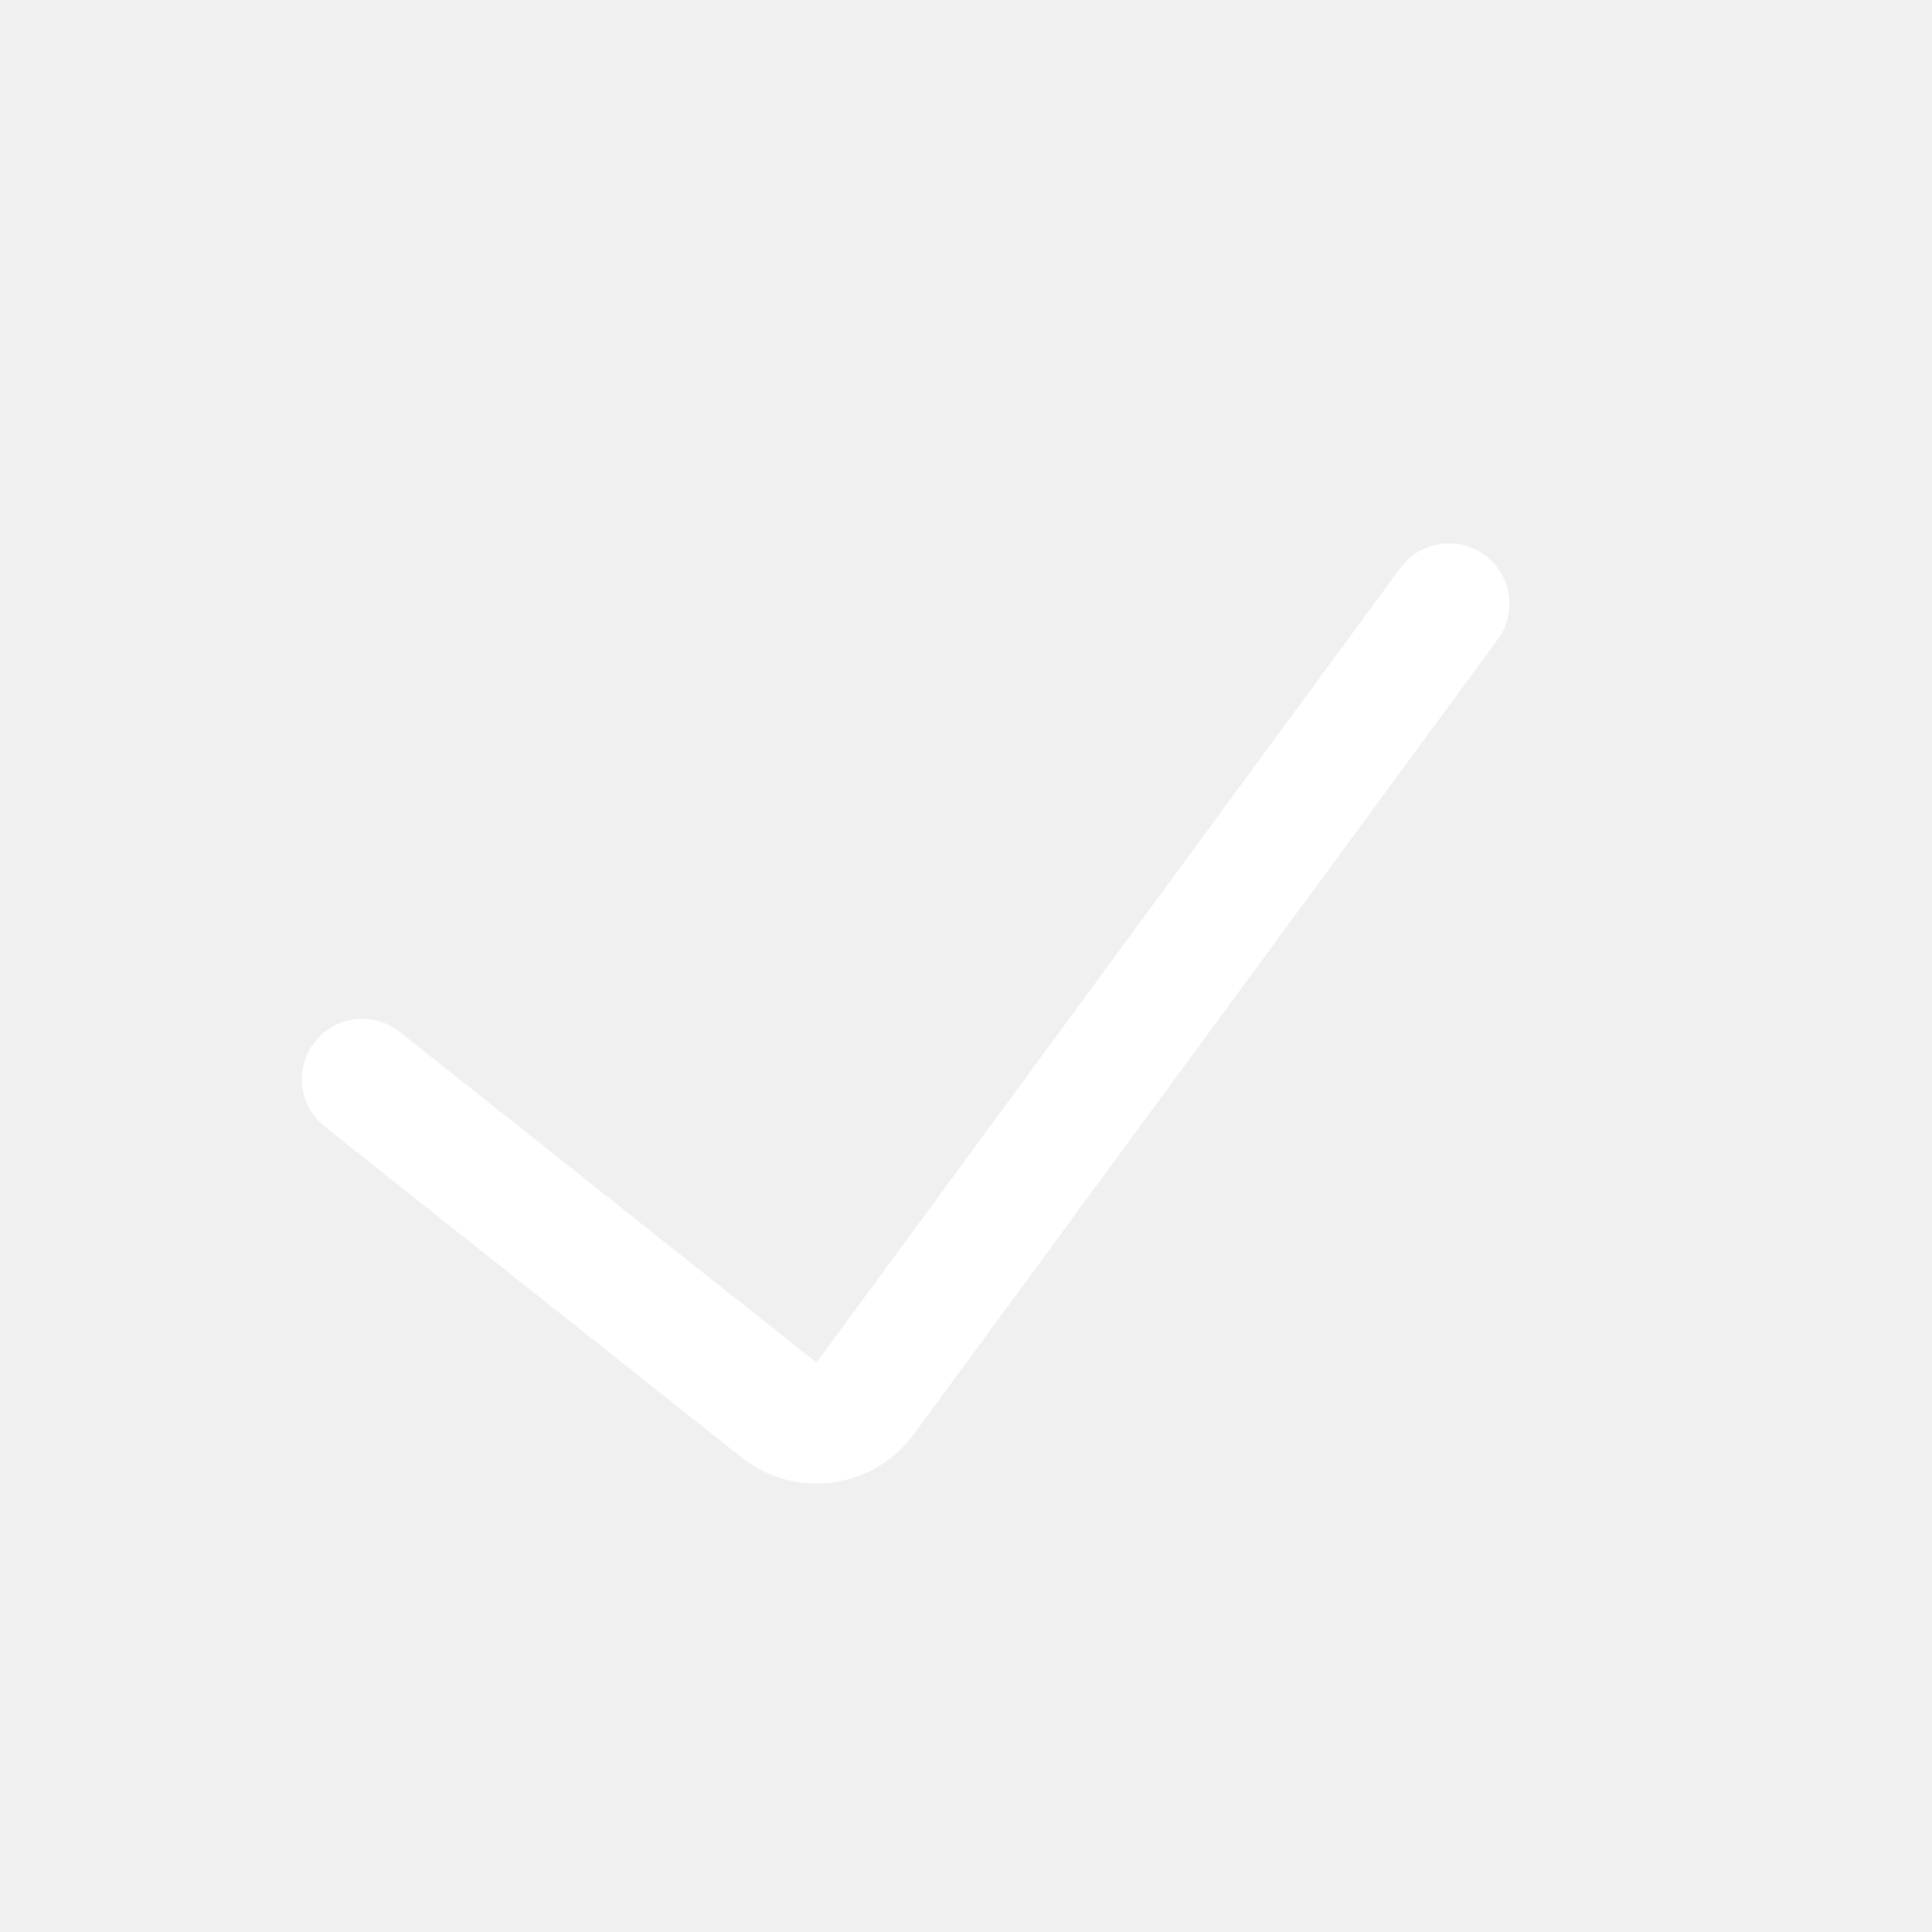
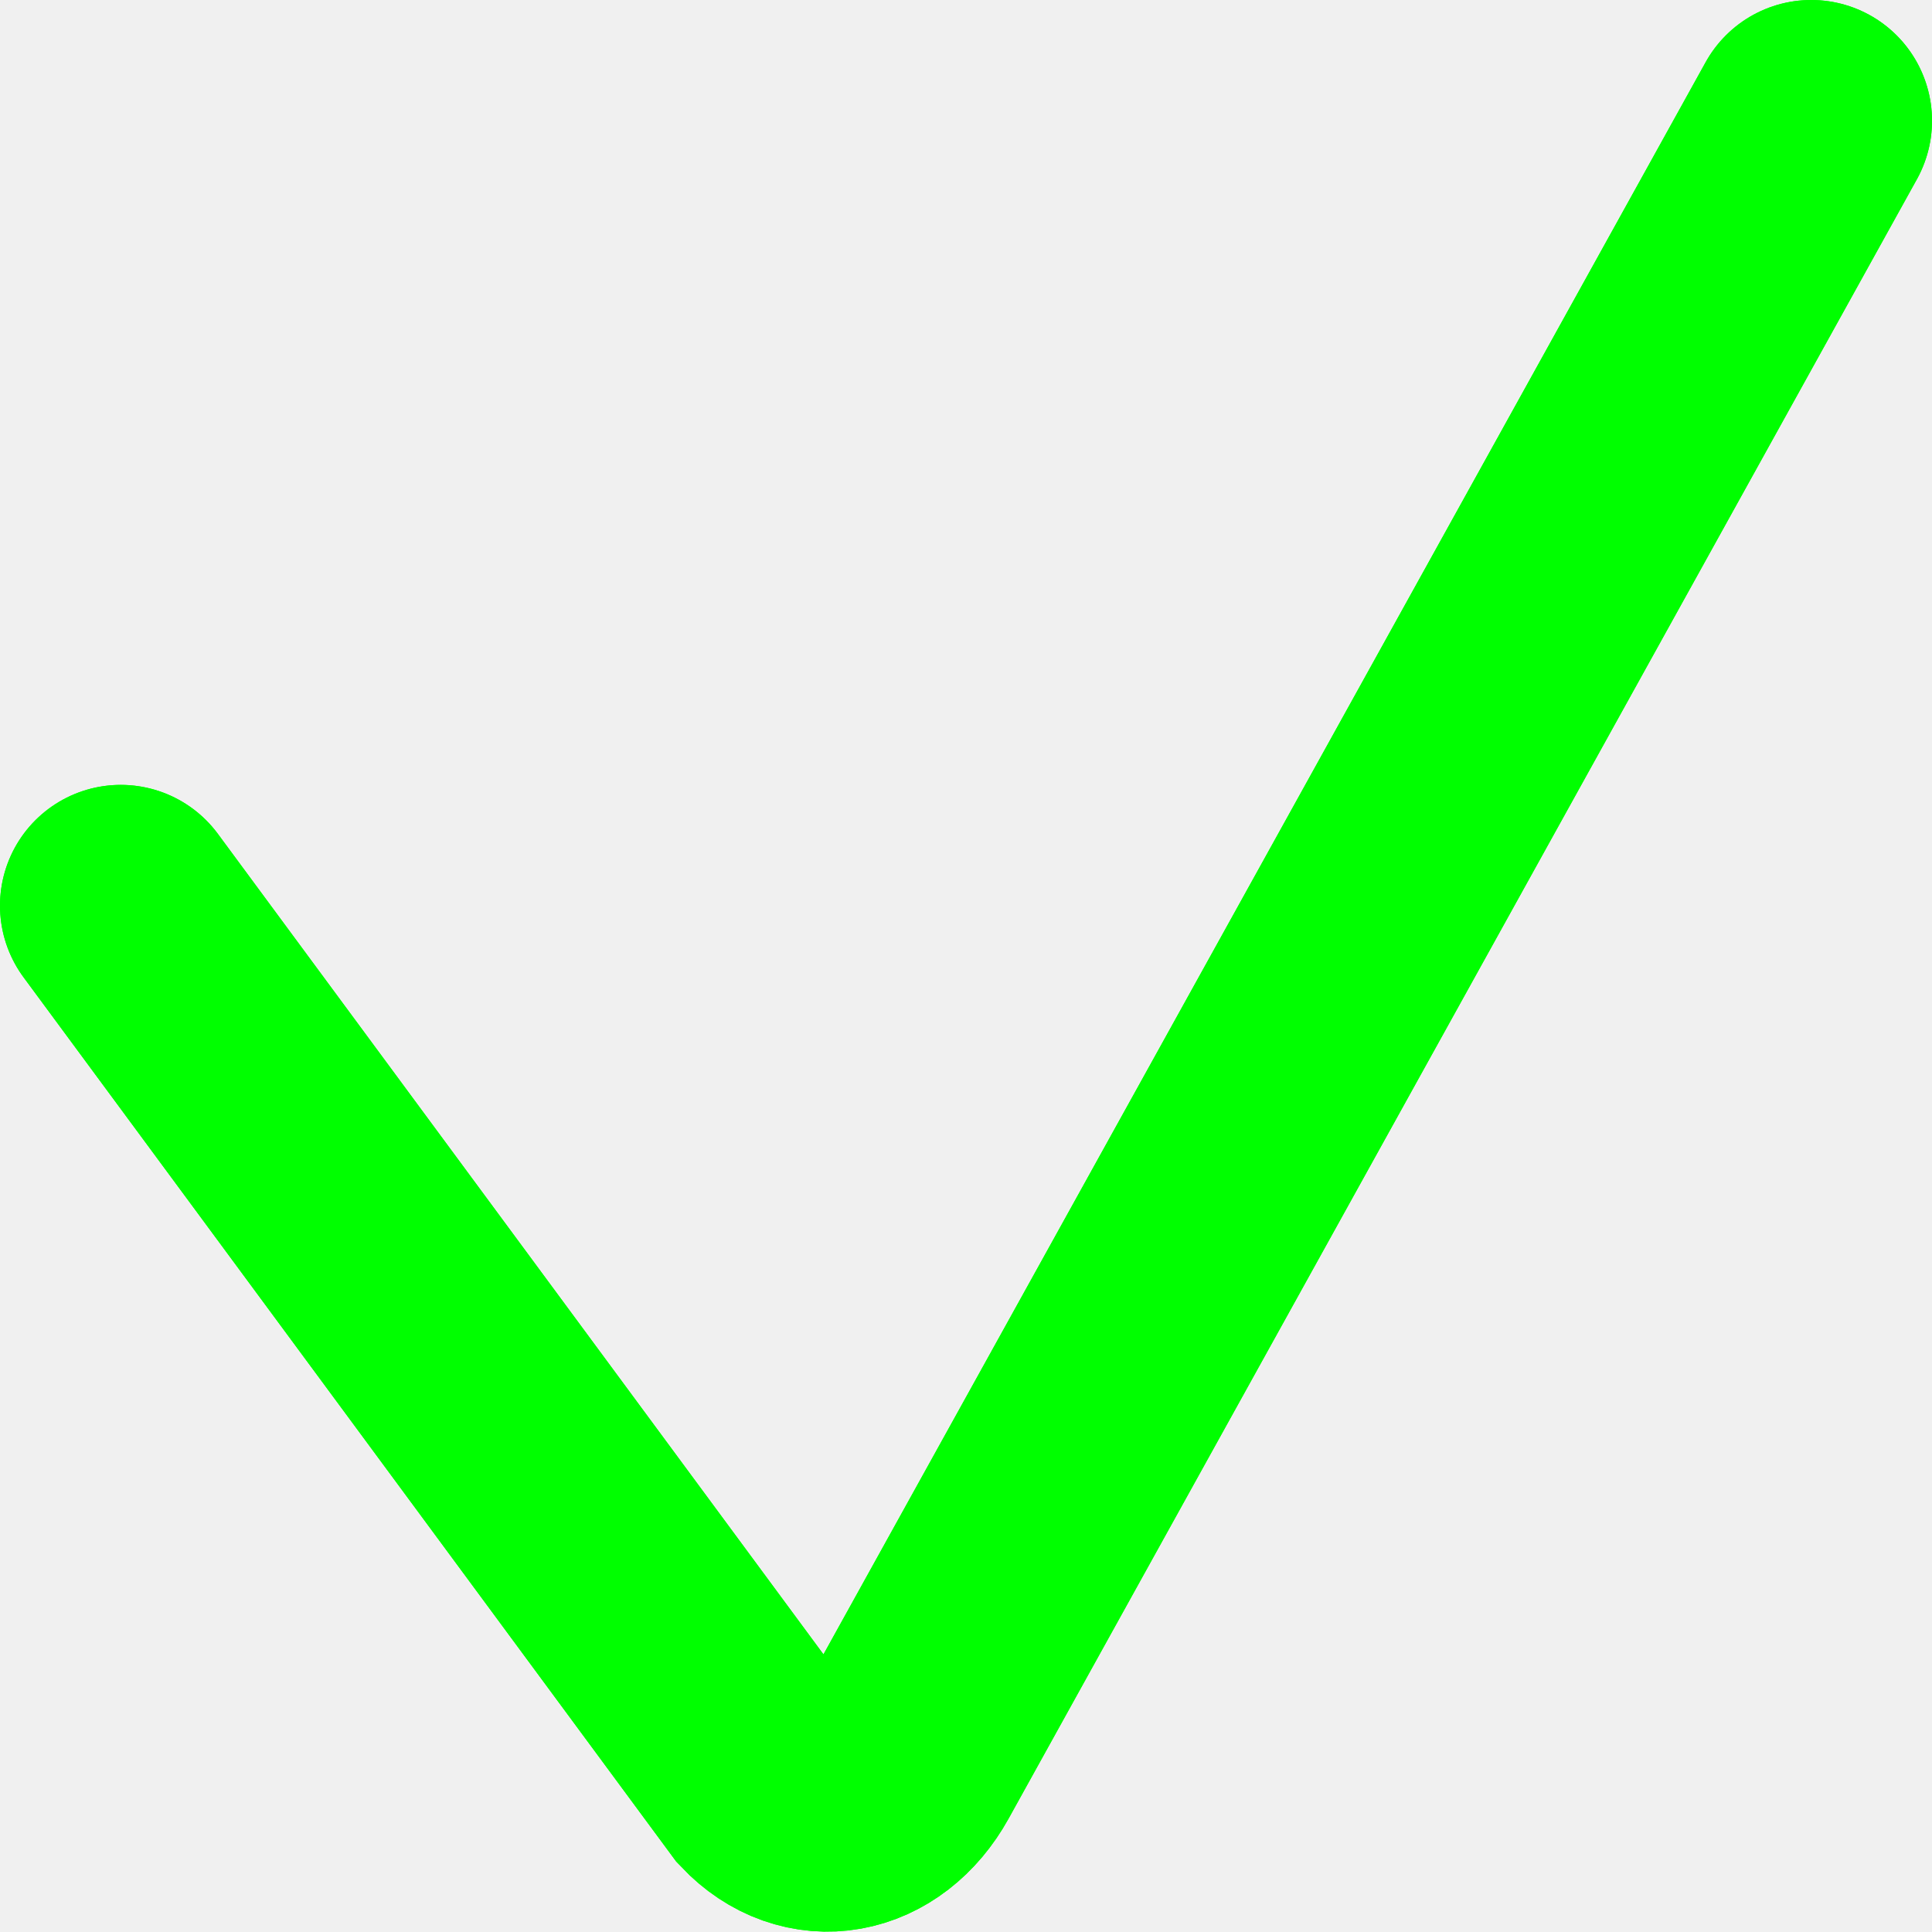
- <svg xmlns="http://www.w3.org/2000/svg" width="16" height="16" viewBox="0 0 16 16" fill="none">
-   <path d="M3 8.938L6.451 11.677C6.673 11.854 6.997 11.81 7.164 11.582L12 5" stroke="white" stroke-linecap="round" />
-   <path d="M3 8.938L6.451 11.677C6.673 11.854 6.997 11.81 7.164 11.582L12 5" stroke="white" stroke-opacity="0.2" stroke-linecap="round" />
+ <svg xmlns="http://www.w3.org/2000/svg" width="16" height="15.994" viewBox="0 0 16 15.994" fill="none" version="1.1" id="svg2">
+   <defs id="defs2" />
+   <path d="m 1,7.5 5.368,7.273 c 0.345,0.364 0.849,0.274 1.11,-0.197 L 15,1" stroke="white" stroke-linecap="round" id="path1" style="stroke:#00ff00;stroke-width:2;stroke-dasharray:none;stroke-opacity:1" />
+   <path d="m 1,7.5 5.368,7.273 c 0.345,0.364 0.849,0.274 1.11,-0.197 L 15,1" stroke="white" stroke-opacity="0.2" stroke-linecap="round" id="path2" style="stroke:#00ff00;stroke-width:2;stroke-dasharray:none;stroke-opacity:1" />
</svg>
